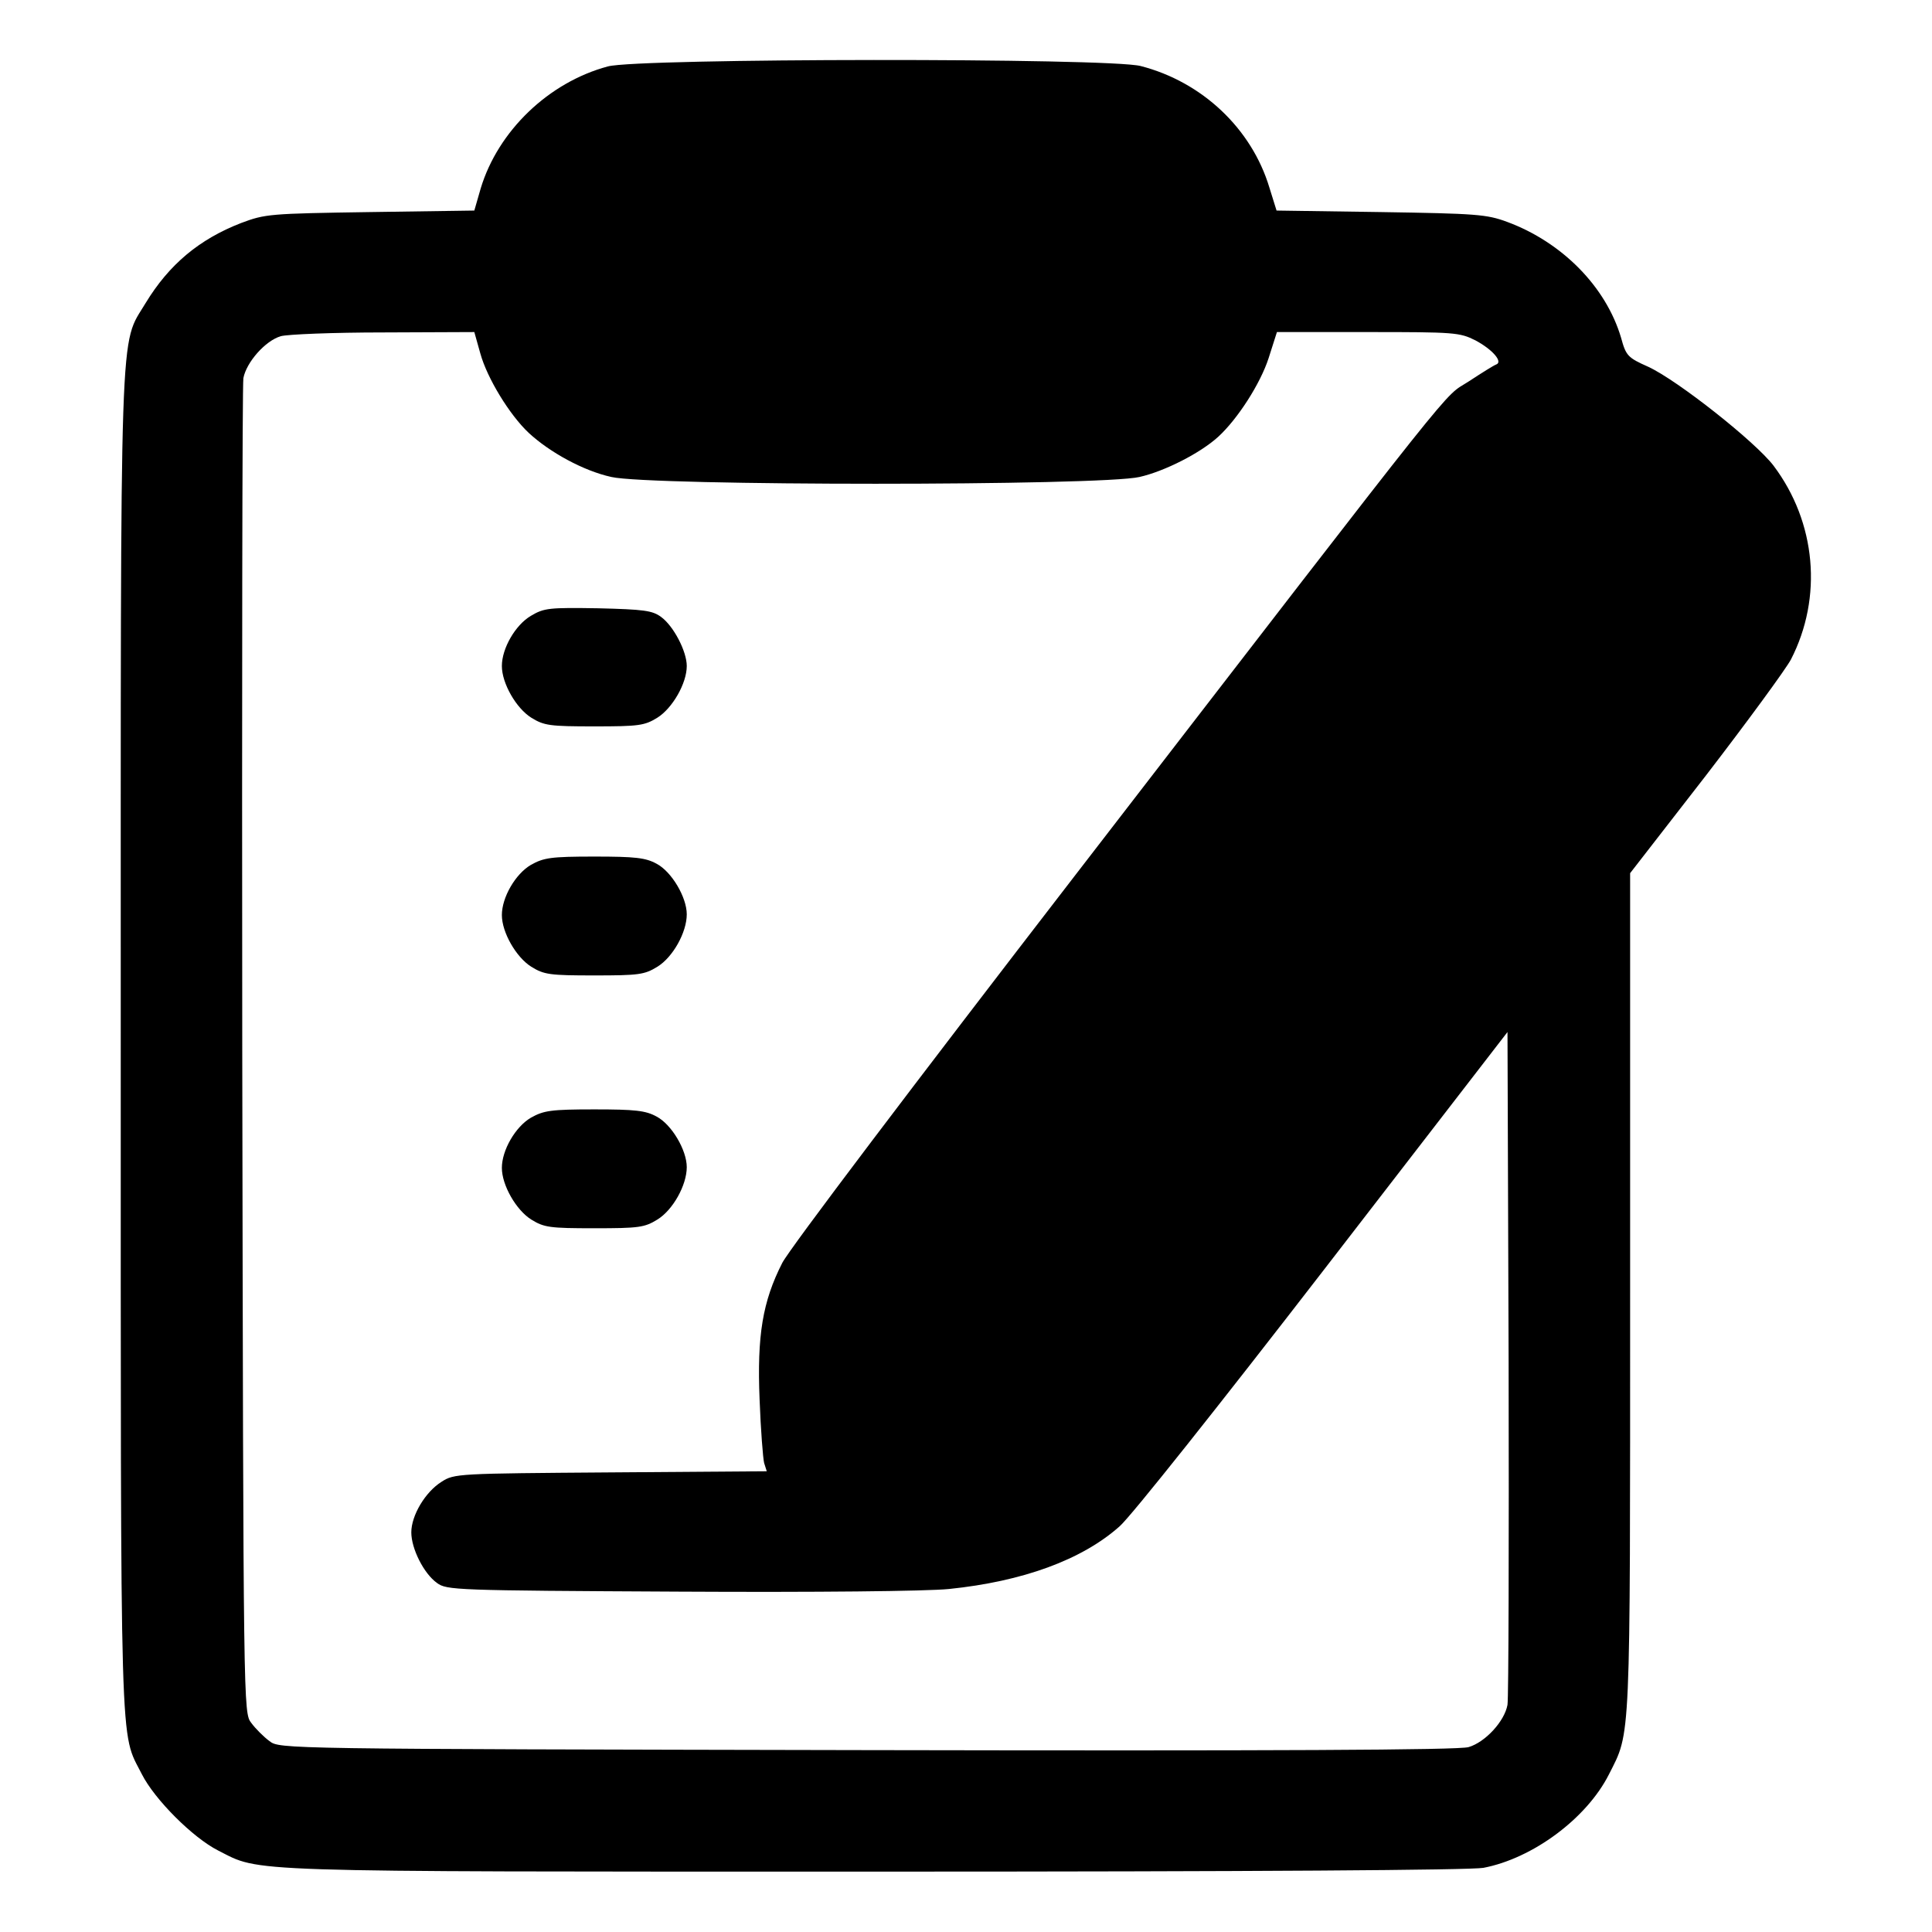
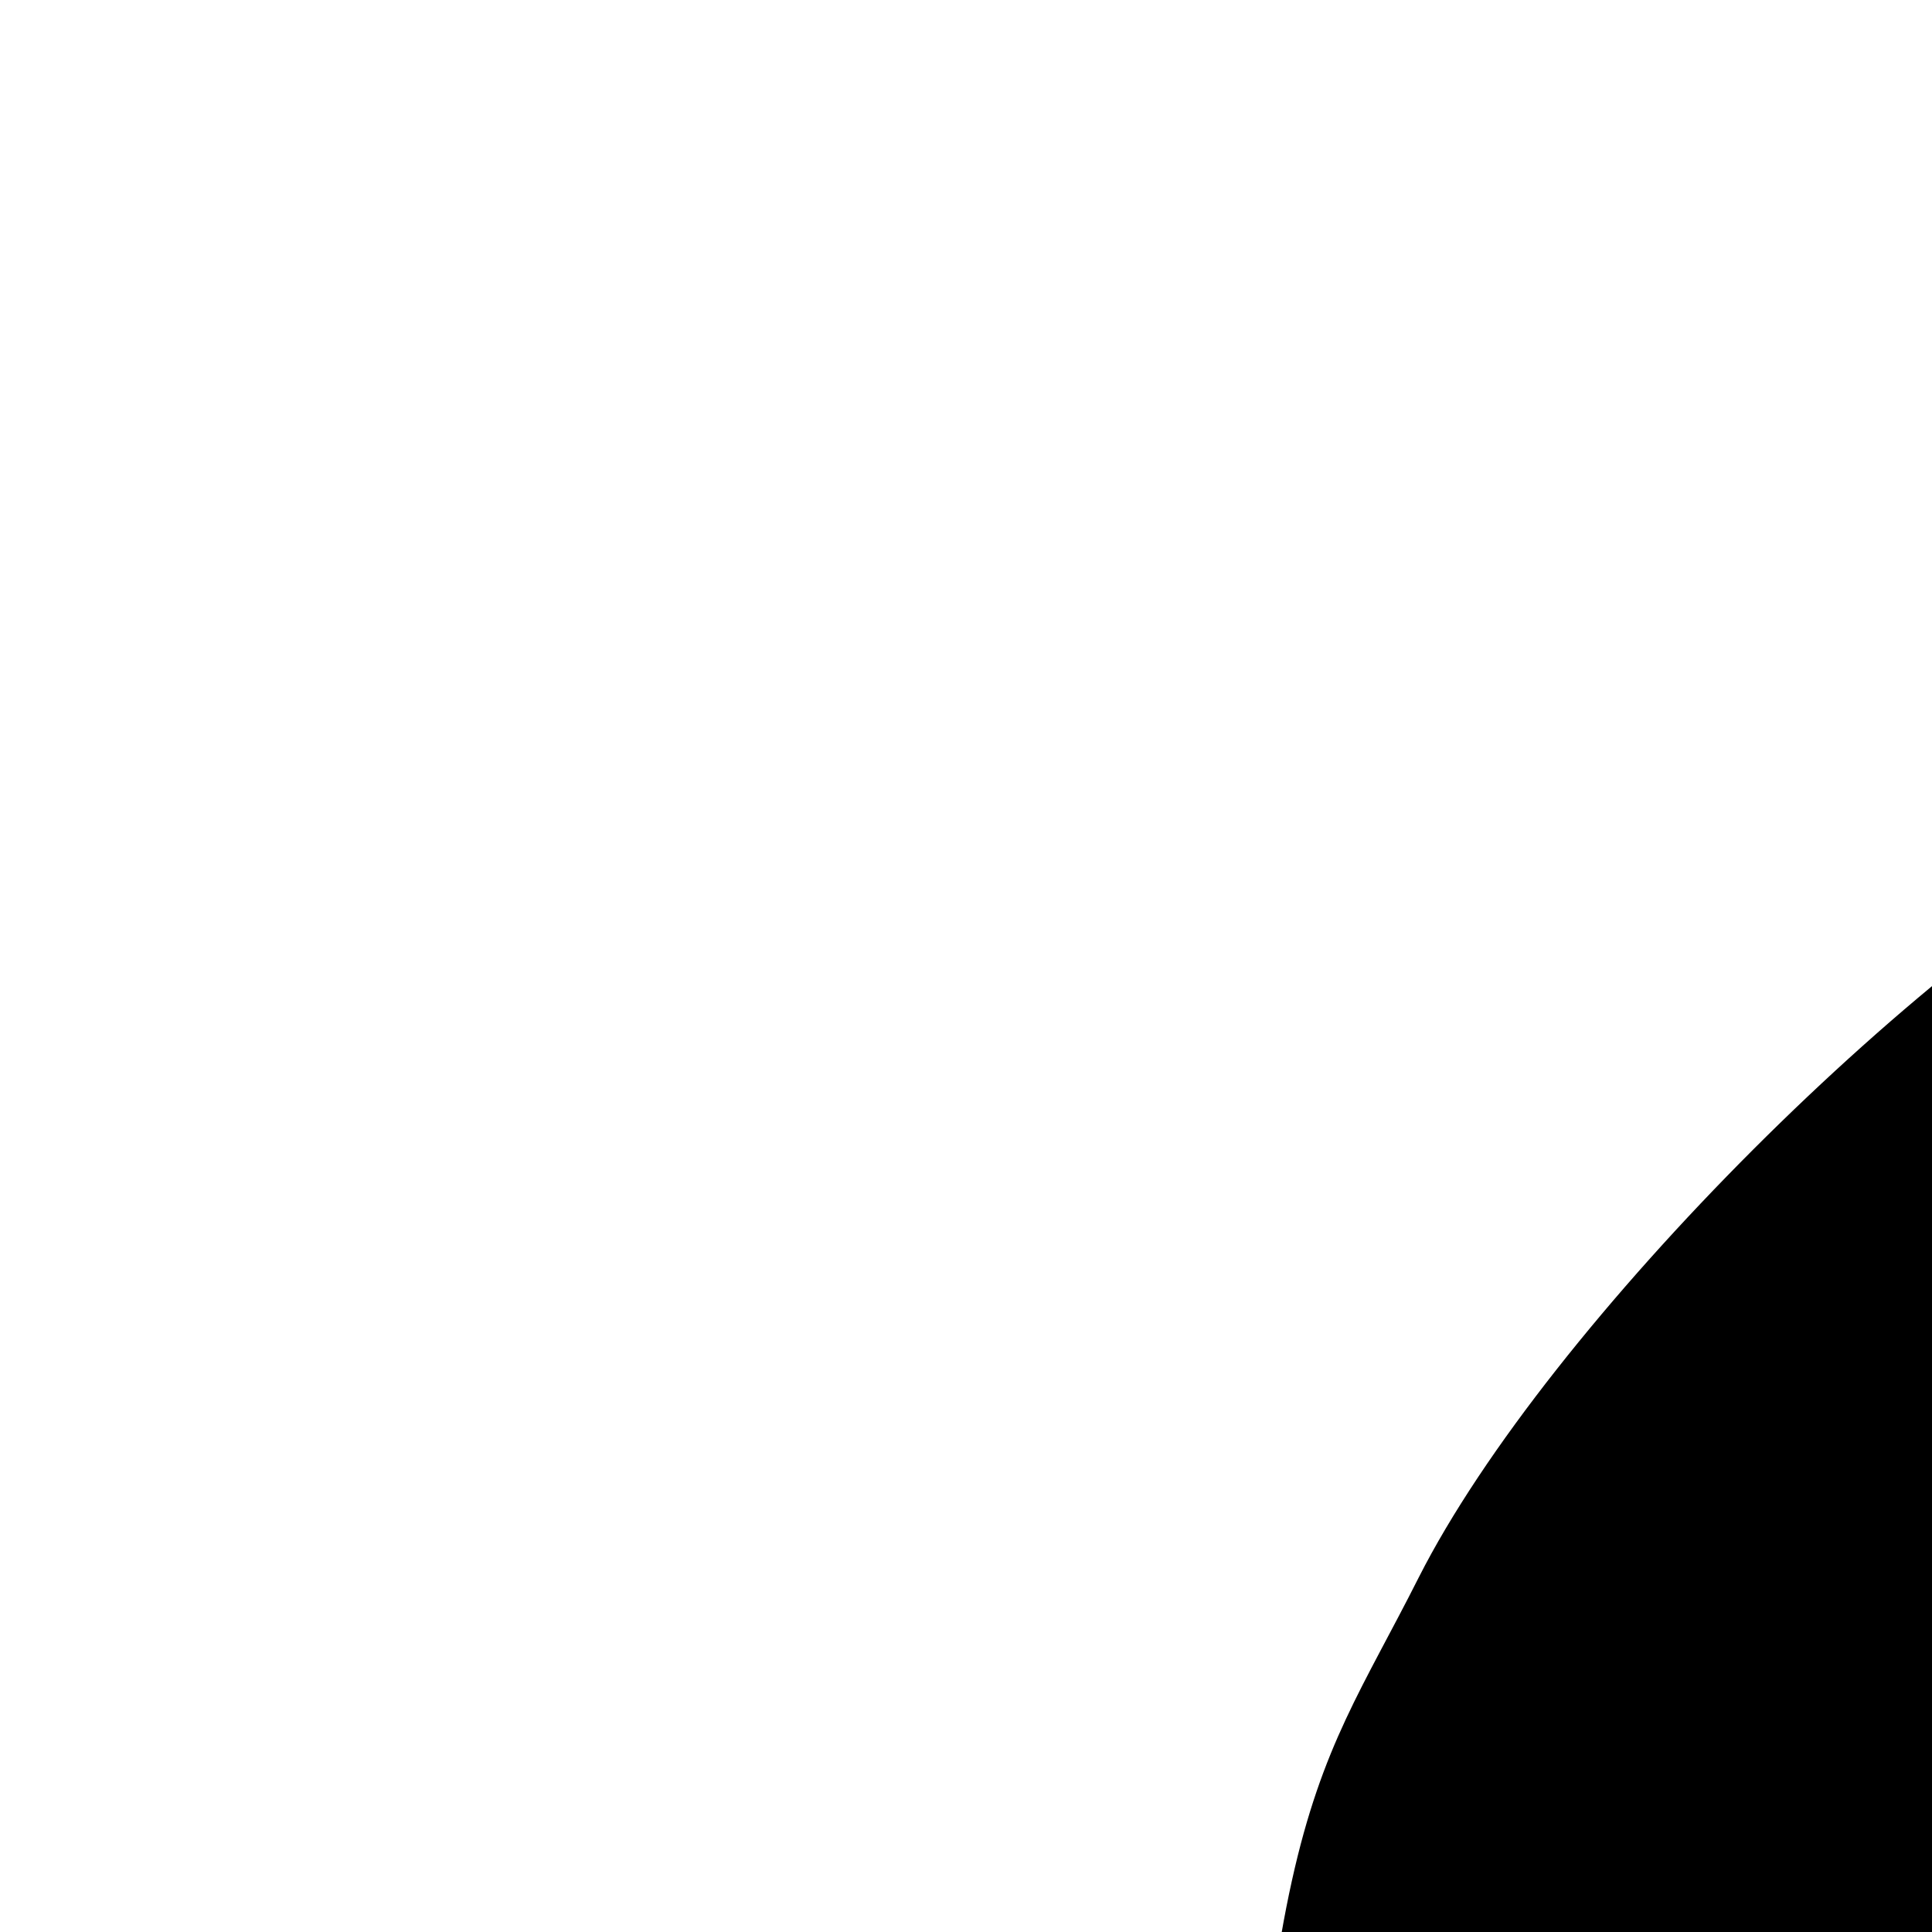
- <svg xmlns="http://www.w3.org/2000/svg" version="1.0" width="1em" height="1em" fill="currentColor" viewBox="0 0 512 512" preserveAspectRatio="xMidYMid meet">
-   <g transform="translate(0,512) scale(0.1,-0.1)" stroke="none">
+ <svg xmlns="http://www.w3.org/2000/svg" version="1.1" id="FormOut" width="1em" height="1em" fill="currentColor" viewBox="0 0 512 512">
+   <g>
    <path d="M1611 4944 c-157 -42 -291 -171 -337 -323 l-17 -59 -276 -4 c-267 -4 -278 -5 -342 -29 -111 -43 -191 -110 -253 -212 -70 -117 -66 -1 -66 -1964 0 -1929 -3 -1818 56 -1935 34 -67 135 -168 202 -202 115 -58 38 -56 1738 -56 1021 0 1580 4 1615 10 131 25 274 131 333 248 58 115 56 68 56 1277 l0 1111 201 259 c110 143 211 281 225 307 85 165 67 364 -46 514 -48 63 -254 226 -332 262 -54 24 -59 29 -72 77 -40 135 -156 253 -302 307 -54 20 -81 22 -335 26 l-276 4 -19 61 c-47 156 -178 280 -341 322 -84 22 -1331 21 -1412 -1z m-338 -761 c18 -65 77 -162 128 -210 56 -52 146 -101 219 -117 103 -24 1297 -24 1400 0 66 15 161 63 209 107 51 47 111 140 133 208 l22 69 241 0 c230 0 243 -1 285 -22 45 -24 74 -57 55 -64 -6 -2 -38 -22 -73 -45 -72 -47 10 56 -1043 -1309 -425 -551 -758 -991 -776 -1027 -52 -102 -67 -192 -60 -362 3 -80 9 -156 12 -168 l7 -22 -413 -3 c-407 -3 -415 -3 -449 -25 -43 -27 -80 -89 -80 -134 0 -43 33 -109 68 -134 26 -19 45 -20 642 -23 361 -2 656 1 715 7 195 20 352 77 452 166 30 26 265 322 540 678 l488 632 3 -875 c1 -481 0 -890 -3 -908 -8 -44 -59 -99 -103 -112 -26 -8 -521 -10 -1594 -8 -1554 3 -1557 3 -1584 24 -15 11 -37 33 -48 48 -21 27 -21 28 -24 1779 -1 964 0 1767 3 1785 8 42 58 99 99 111 17 5 139 10 272 10 l241 1 16 -57z" />
    <path d="M1407 3488 c-41 -24 -77 -86 -77 -133 0 -46 38 -112 78 -137 34 -21 49 -23 167 -23 118 0 133 2 167 23 40 25 78 91 78 137 0 39 -35 106 -68 130 -23 17 -45 20 -167 23 -129 2 -143 1 -178 -20z" />
    <path d="M1407 2828 c-41 -24 -77 -86 -77 -133 0 -46 38 -112 78 -137 34 -21 49 -23 167 -23 118 0 133 2 167 23 41 25 78 91 78 139 0 45 -40 113 -80 134 -29 16 -57 19 -165 19 -115 0 -134 -3 -168 -22z" />
    <path d="M1407 2158 c-41 -24 -77 -86 -77 -133 0 -46 38 -112 78 -137 34 -21 49 -23 167 -23 118 0 133 2 167 23 41 25 78 91 78 139 0 45 -40 113 -80 134 -29 16 -57 19 -165 19 -115 0 -134 -3 -168 -22z" />
  </g>
</svg>
